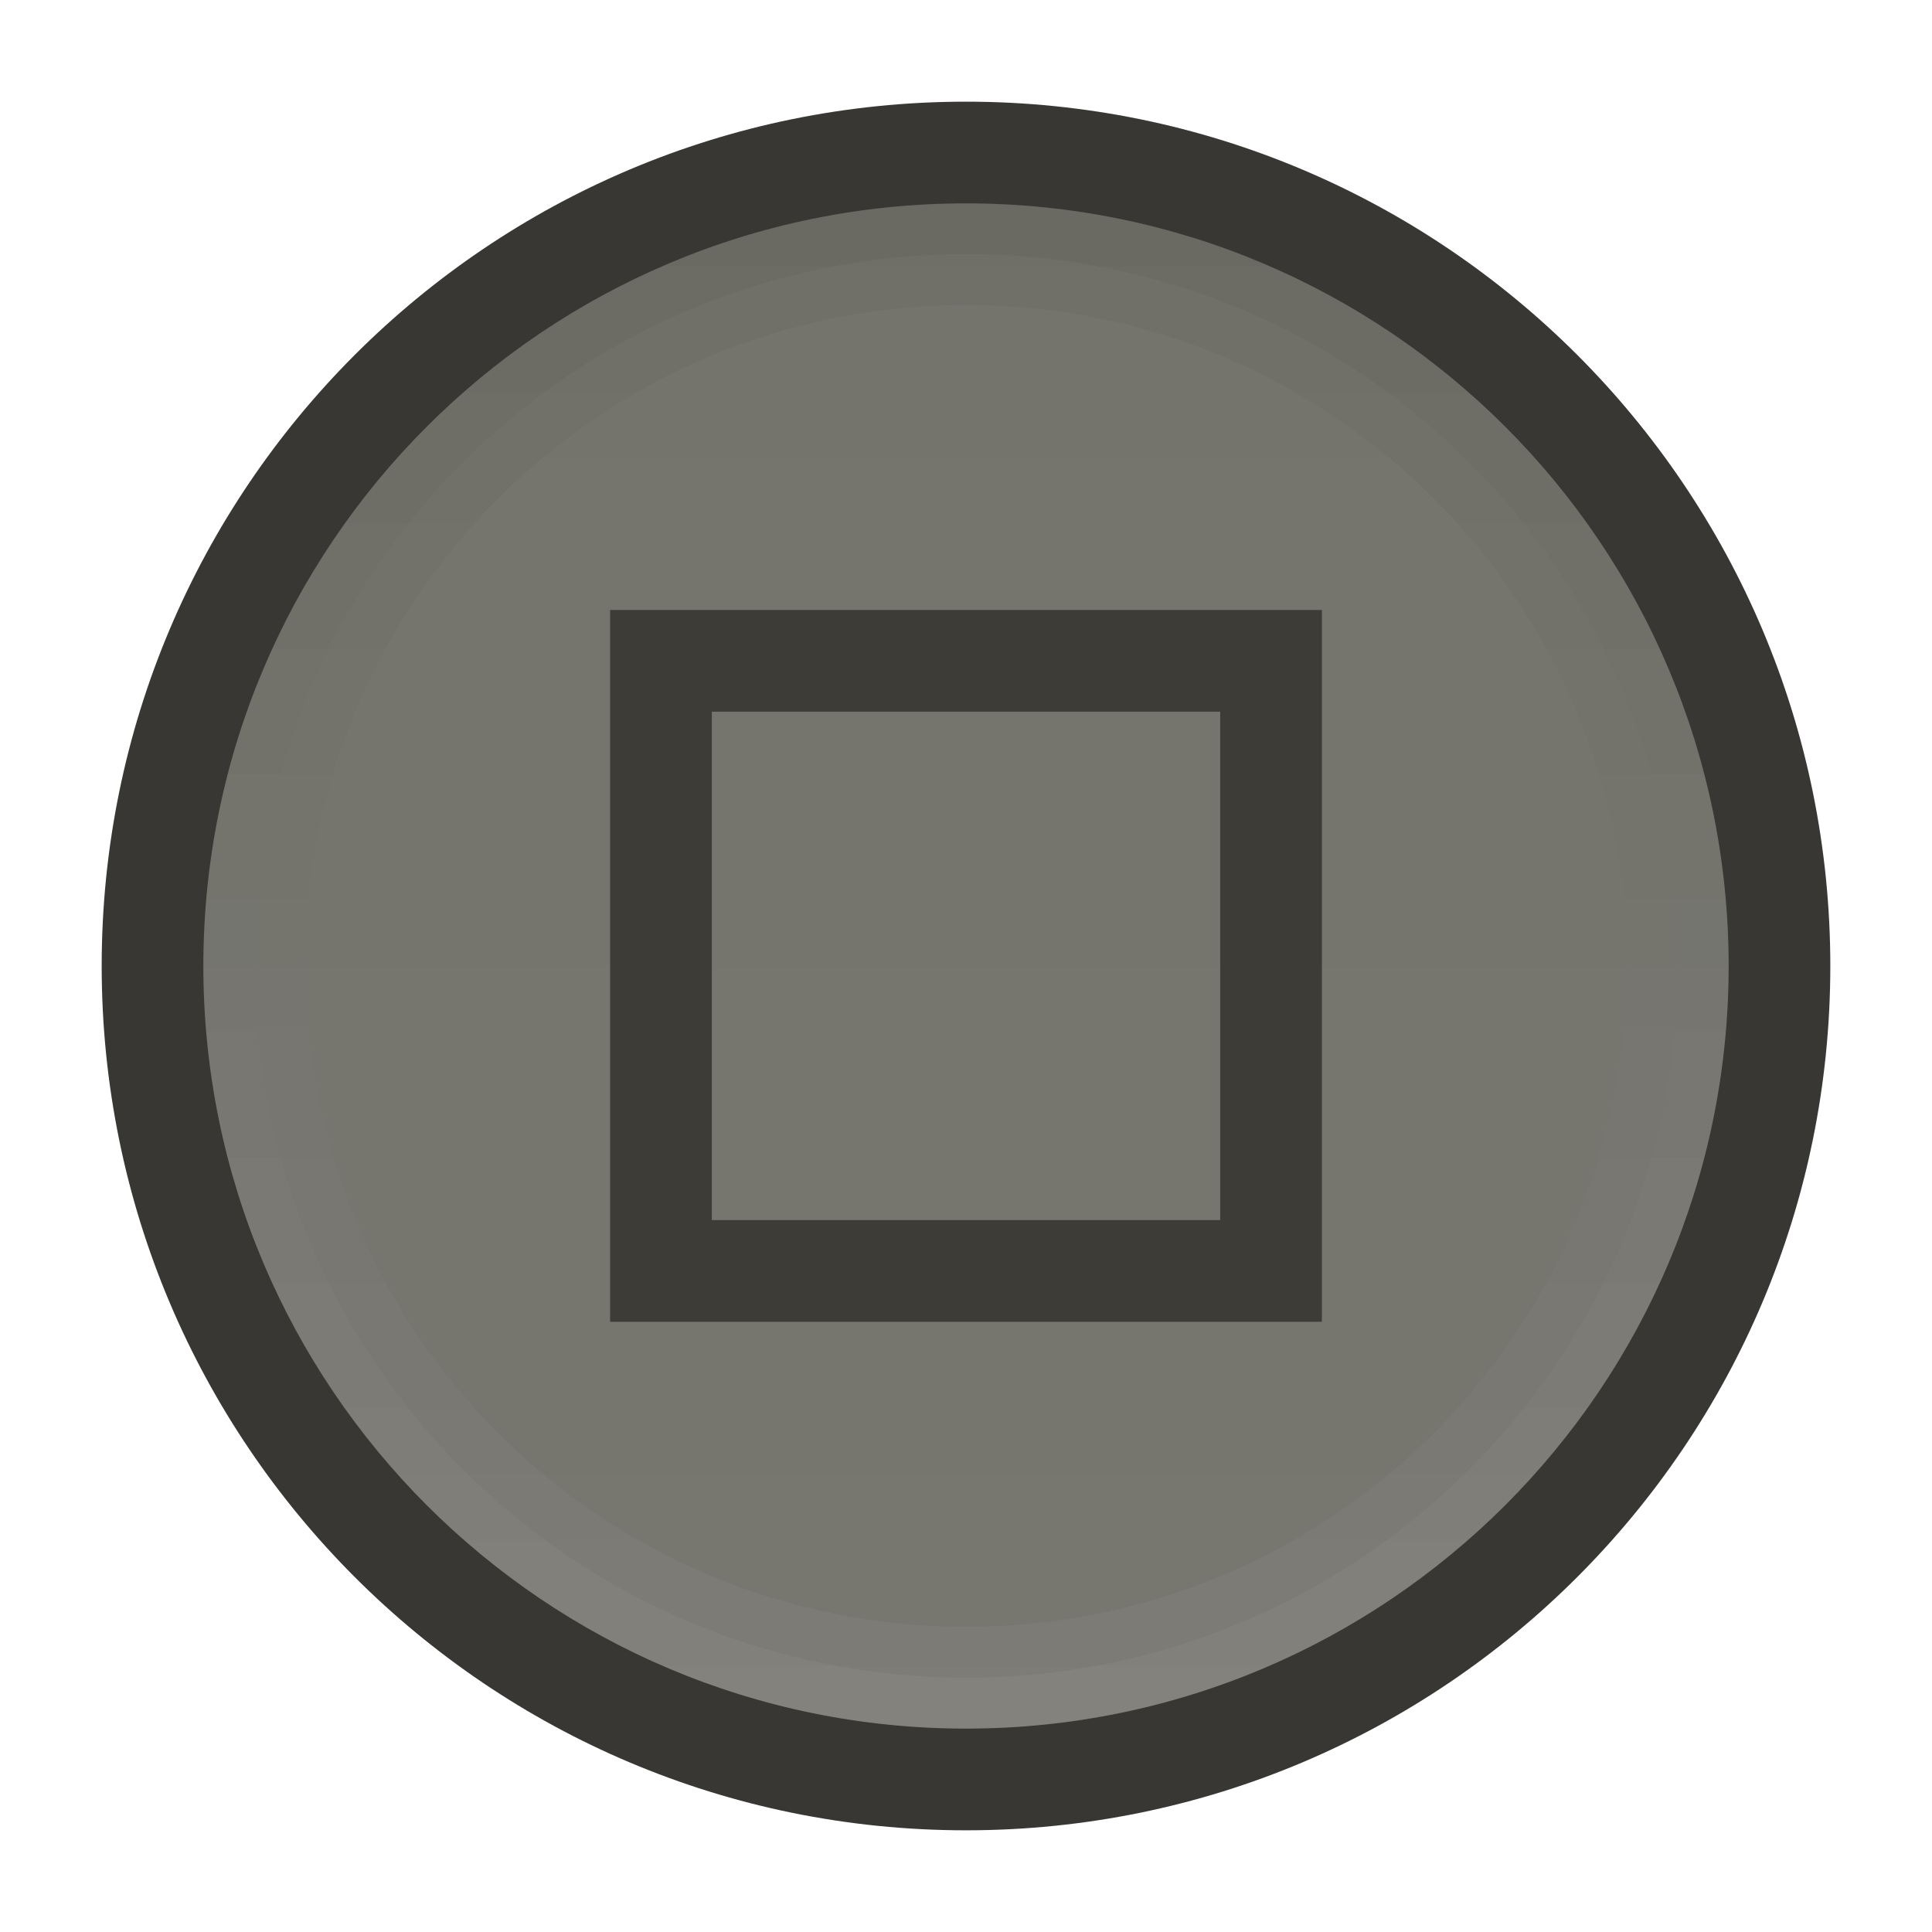
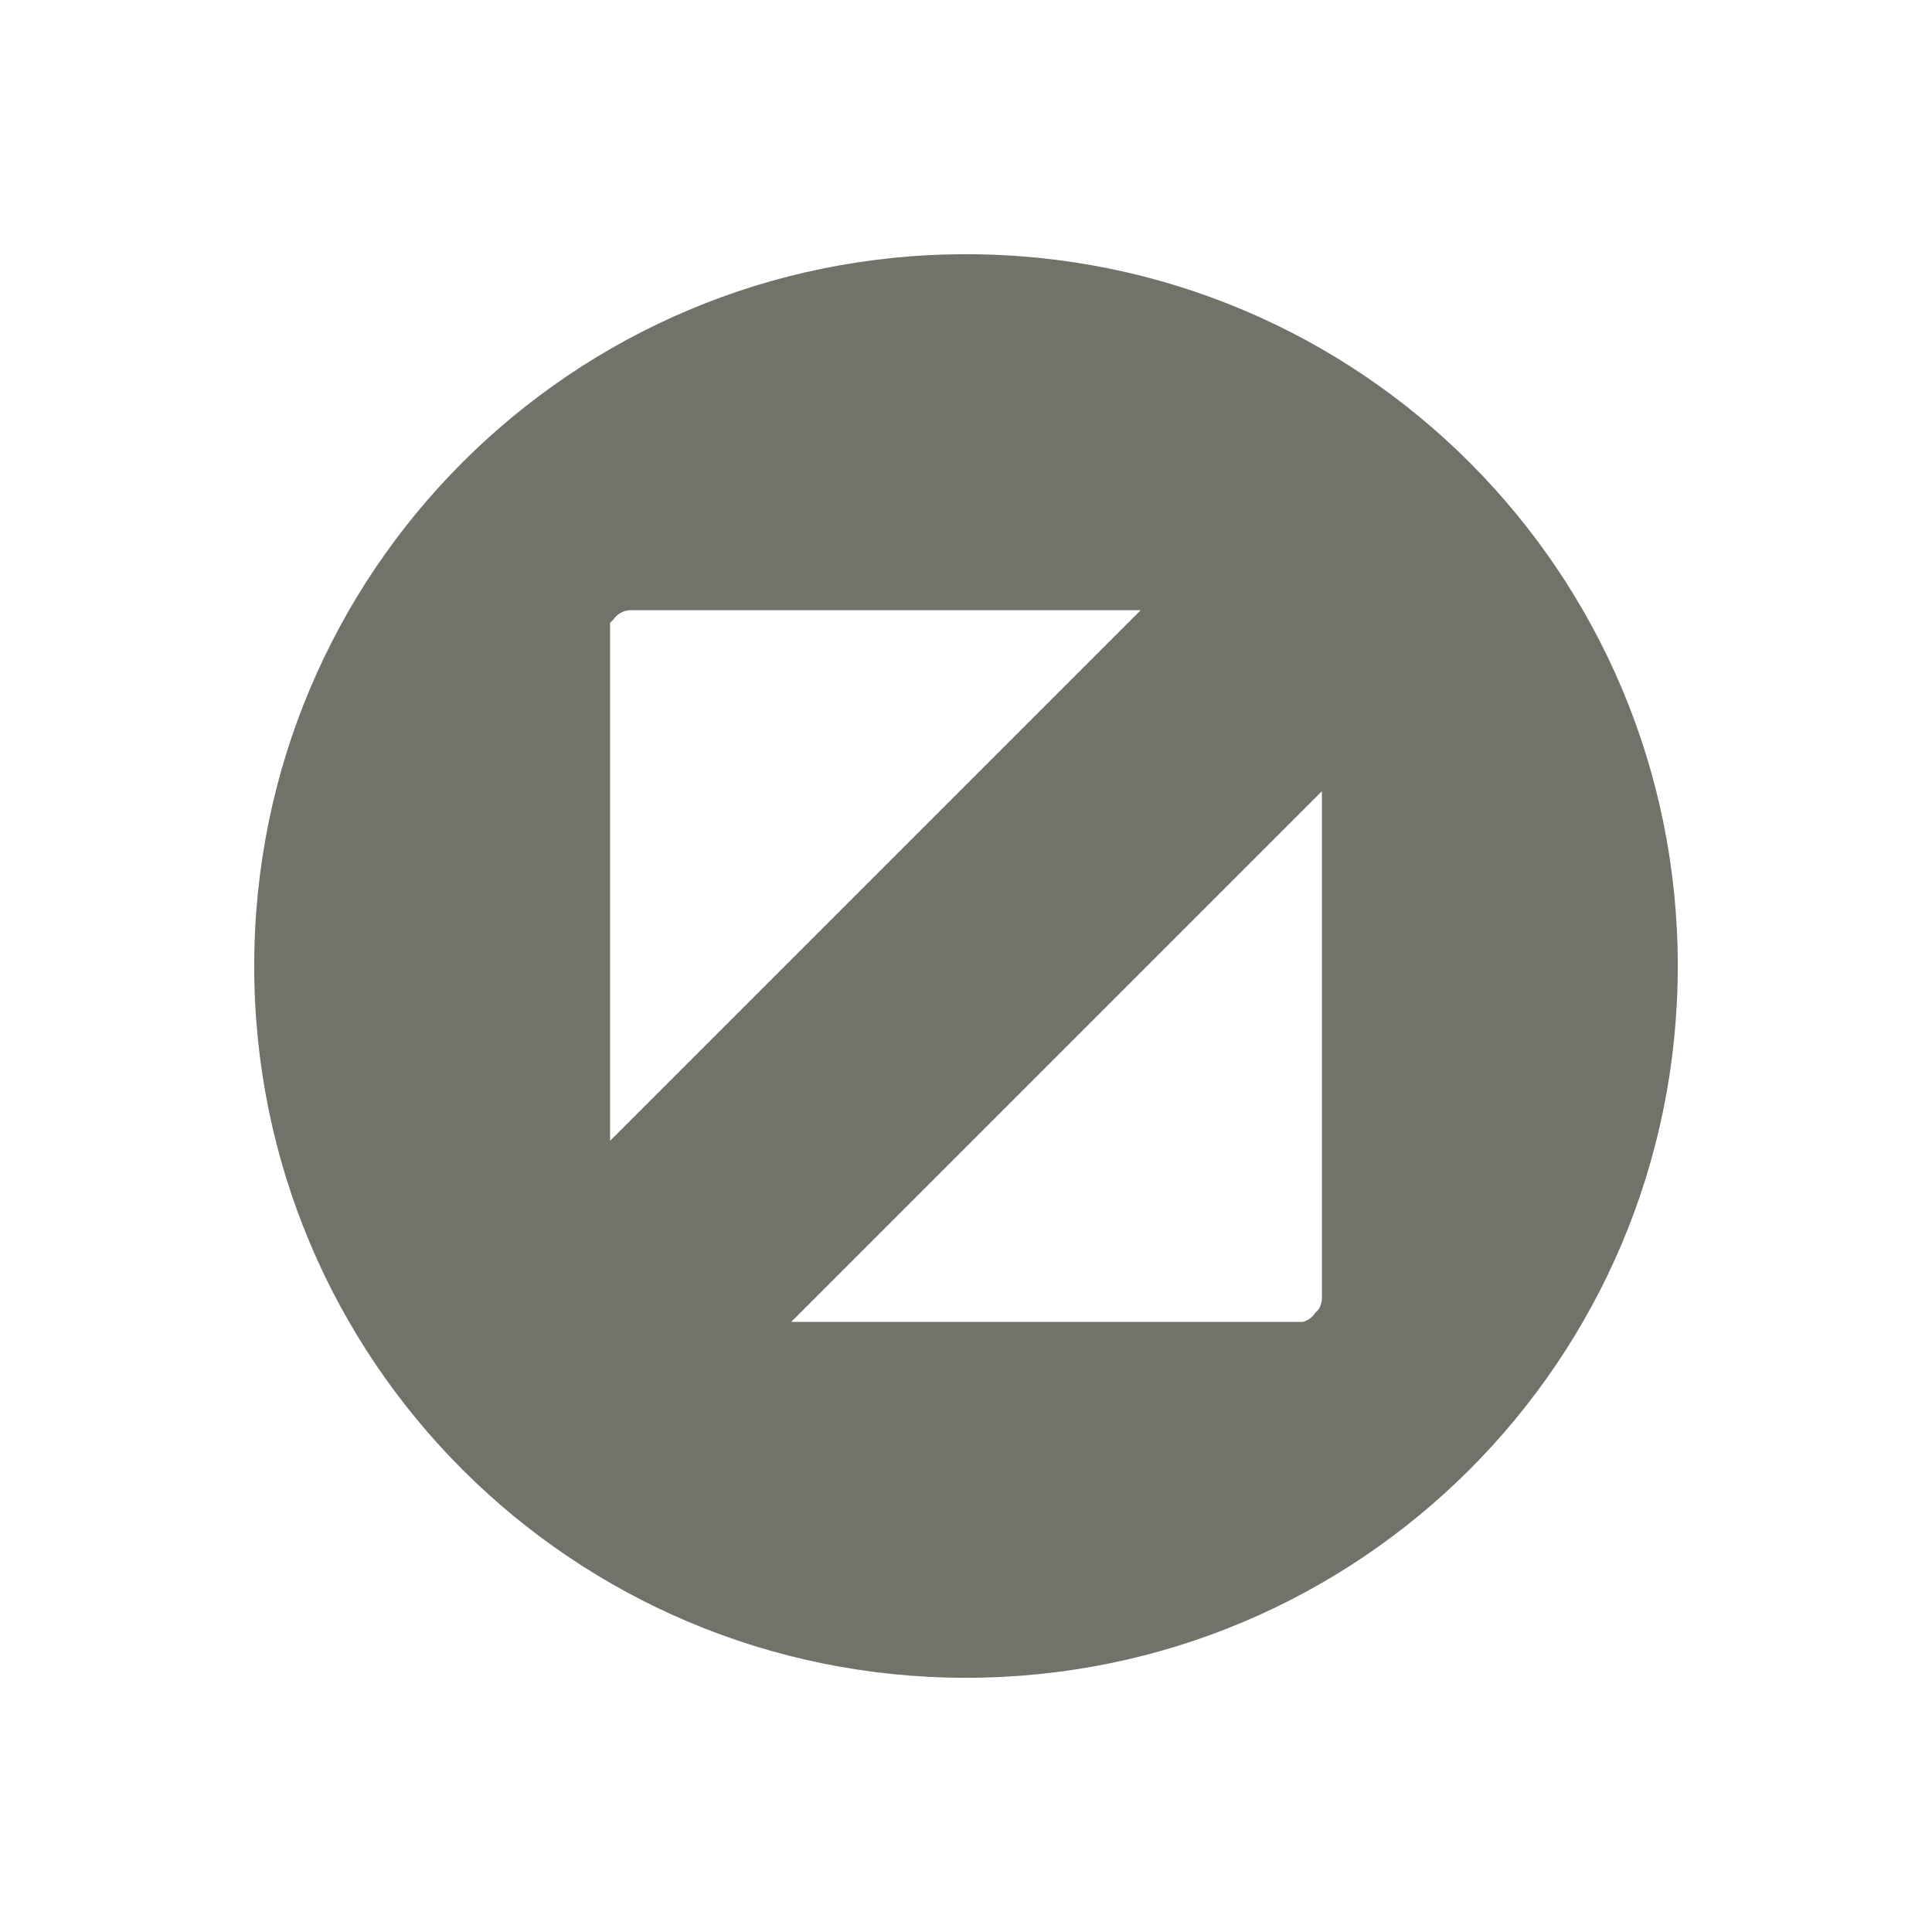
- <svg xmlns="http://www.w3.org/2000/svg" xmlns:xlink="http://www.w3.org/1999/xlink" width="19" height="19" id="svg4770" version="1.1" viewBox="0 0 19 19">
-   <defs id="defs4772">
-     <linearGradient xlink:href="#linearGradient4289" id="linearGradient4650" gradientUnits="userSpaceOnUse" gradientTransform="translate(-1072.362,-1053.362)" x1="2" y1="1062.862" x2="17" y2="1062.862" />
-     <linearGradient id="linearGradient4289">
-       <stop id="stop4518" offset="0" style="stop-color:#77766f;stop-opacity:1" />
-       <stop id="stop4520" offset="1" style="stop-color:#74736c;stop-opacity:1" />
+ <svg xmlns="http://www.w3.org/2000/svg" xmlns:ns1="http://www.openswatchbook.org/uri/2009/osb" id="svg4486" height="19" viewBox="0 0 19 19" width="19" version="1.1">
+   <defs id="defs10">
+     <linearGradient id="linearGradient3781" ns1:paint="solid">
+       <stop style="stop-color:#000000;stop-opacity:1;" offset="0" id="stop3783" />
    </linearGradient>
-     <linearGradient id="linearGradient4297">
-       <stop style="stop-color:#ffffff;stop-opacity:1;" offset="0" id="stop4523" />
-       <stop style="stop-color:#000000;stop-opacity:1" offset="1" id="stop4525" />
-     </linearGradient>
-     <linearGradient xlink:href="#linearGradient4297" id="linearGradient7509" gradientUnits="userSpaceOnUse" gradientTransform="matrix(0,-1,1,0,0,-3.4765625e-5)" x1="-1070.362" y1="9" x2="-1055.362" y2="9" />
-     <linearGradient xlink:href="#linearGradient4297" id="linearGradient7515" gradientUnits="userSpaceOnUse" gradientTransform="matrix(0,-1.035712,1.035712,0,-0.3392617,-37.95674)" x1="-1070.104" y1="9.5" x2="-1055.621" y2="9.5" />
  </defs>
-   <g id="layer1" transform="translate(287.3571,-522.8622)">
-     <g style="display:inline" transform="translate(-287.3571,-530.5)" id="g4263">
-       <circle style="color:#000000;fill:#383734;fill-opacity:1;fill-rule:nonzero;stroke:none;stroke-width:8;marker:none;visibility:visible;display:inline;overflow:visible;enable-background:accumulate" id="circle4265" cx="9.5" cy="1062.862" r="8.5" d="m 18,1062.862 a 8.5,8.5 0 0 1 -8.5,8.5 8.5,8.5 0 0 1 -8.5,-8.5 8.5,8.5 0 0 1 8.5,-8.5 8.5,8.5 0 0 1 8.5,8.5 z" />
-       <circle r="7.5" cy="9.5" cx="-1062.862" id="circle4267" style="color:#000000;fill:url(#linearGradient4650);fill-opacity:1;fill-rule:nonzero;stroke:none;stroke-width:8;marker:none;visibility:visible;display:inline;overflow:visible;enable-background:accumulate" transform="matrix(0,-1,1,0,0,0)" d="m -1055.362,9.5 a 7.5,7.5 0 0 1 -7.5,7.5 7.5,7.5 0 0 1 -7.5,-7.5 7.5,7.5 0 0 1 7.5,-7.5 7.5,7.5 0 0 1 7.5,7.5 z" />
-       <path style="font-style:normal;font-variant:normal;font-weight:normal;font-stretch:normal;text-indent:0;text-align:start;text-decoration:none;line-height:normal;letter-spacing:normal;word-spacing:normal;text-transform:none;direction:ltr;block-progression:tb;writing-mode:lr-tb;text-anchor:start;baseline-shift:baseline;opacity:0.05;color:#000000;color-interpolation:sRGB;color-interpolation-filters:linearRGB;fill:url(#linearGradient7509);fill-opacity:1;stroke:none;stroke-width:1;marker:none;visibility:visible;display:inline;overflow:visible;isolation:auto;mix-blend-mode:normal;enable-background:accumulate;clip-rule:nonzero;color-rendering:auto;image-rendering:auto;shape-rendering:auto;text-rendering:auto;font-family:sans-serif;-inkscape-font-specification:sans-serif" d="m 2,1062.861 c 0,4.136 3.364,7.5 7.5,7.5 4.136,0 7.5,-3.364 7.5,-7.5 0,-4.136 -3.364,-7.5 -7.5,-7.5 -4.136,0 -7.5,3.364 -7.5,7.5 z m 1,0 c 0,-3.596 2.904,-6.5 6.5,-6.5 3.596,0 6.5,2.904 6.5,6.5 0,3.596 -2.904,6.5 -6.5,6.5 -3.596,0 -6.5,-2.904 -6.5,-6.5 z" id="circle4269" />
-       <path style="font-style:normal;font-variant:normal;font-weight:normal;font-stretch:normal;text-indent:0;text-align:start;text-decoration:none;line-height:normal;letter-spacing:normal;word-spacing:normal;text-transform:none;direction:ltr;block-progression:tb;writing-mode:lr-tb;text-anchor:start;baseline-shift:baseline;opacity:0.05;color:#000000;color-interpolation:sRGB;color-interpolation-filters:linearRGB;fill:url(#linearGradient7515);fill-opacity:1;stroke:none;stroke-width:0.5;marker:none;visibility:visible;display:inline;overflow:visible;isolation:auto;mix-blend-mode:normal;enable-background:accumulate;clip-rule:nonzero;color-rendering:auto;image-rendering:auto;shape-rendering:auto;text-rendering:auto;font-family:sans-serif;-inkscape-font-specification:sans-serif" d="m 2,1062.861 c 0,4.139 3.361,7.5 7.5,7.5 4.139,0 7.5,-3.361 7.5,-7.5 0,-4.139 -3.361,-7.5 -7.5,-7.5 -4.139,0 -7.5,3.361 -7.5,7.5 z m 0.5,0 c 0,-3.869 3.131,-7 7,-7 3.869,0 7,3.131 7,7 0,3.869 -3.131,7 -7,7 -3.869,0 -7,-3.131 -7,-7 z" id="circle4271" />
-       <rect style="color:#000000;fill:none;stroke:none;stroke-width:1;marker:none;visibility:visible;display:inline;overflow:visible;enable-background:accumulate" id="rect4273" width="19" height="19" x="-7.3563765e-06" y="1053.362" />
+   <g id="layer1" transform="translate(290.21 -522.86)">
+     <g id="g4113" transform="translate(-289.71 -511)">
+       <rect id="rect4539" style="color:#000000;fill:none" height="19" width="19" y="1033.86" x="-0.5" />
+       <path style="fill:#72716a;fill-opacity:1;stroke:none" d="m 2,1043.36 c 0,3.873 3.127,7 7,7 3.873,0 7,-3.127 7,-7 0,-3.873 -3.127,-7 -7,-7 -3.873,0 -7,3.127 -7,7 z m 3.5,1.719 0,-5 c -8e-4,-0.01 -8e-4,-0.021 0,-0.031 l 0,-0.062 c 0.009,-0.011 0.02,-0.022 0.031,-0.031 0.034,-0.053 0.093,-0.088 0.156,-0.094 l 5.031,0 -5.219,5.219 z m 1.781,1.781 5.219,-5.219 0,5 c -0.003,0.033 -0.013,0.065 -0.031,0.094 -0.009,0.012 -0.02,0.022 -0.031,0.031 -0.028,0.046 -0.073,0.08 -0.125,0.094 -0.01,8e-4 -0.021,8e-4 -0.031,0 l -5,0 z" id="path2985" />
    </g>
-     <path style="font-style:normal;font-variant:normal;font-weight:normal;font-stretch:normal;text-indent:0;text-align:start;text-decoration:none;line-height:normal;letter-spacing:normal;word-spacing:normal;text-transform:none;direction:ltr;block-progression:tb;writing-mode:lr-tb;text-anchor:start;baseline-shift:baseline;color:#000000;color-interpolation:sRGB;color-interpolation-filters:linearRGB;fill:#3d3c37;fill-opacity:1;stroke:none;stroke-width:1;marker:none;visibility:visible;display:inline;overflow:visible;isolation:auto;mix-blend-mode:normal;enable-background:accumulate;clip-rule:nonzero;color-rendering:auto;image-rendering:auto;shape-rendering:auto;text-rendering:auto;font-family:sans-serif;-inkscape-font-specification:sans-serif" d="m -281.357,528.861 0,0.5 0,6.5 7,0 0,-7 -7,0 z m 1,1 5,0 0,5 -5,0 0,-5 z" id="rect4301" />
  </g>
</svg>
